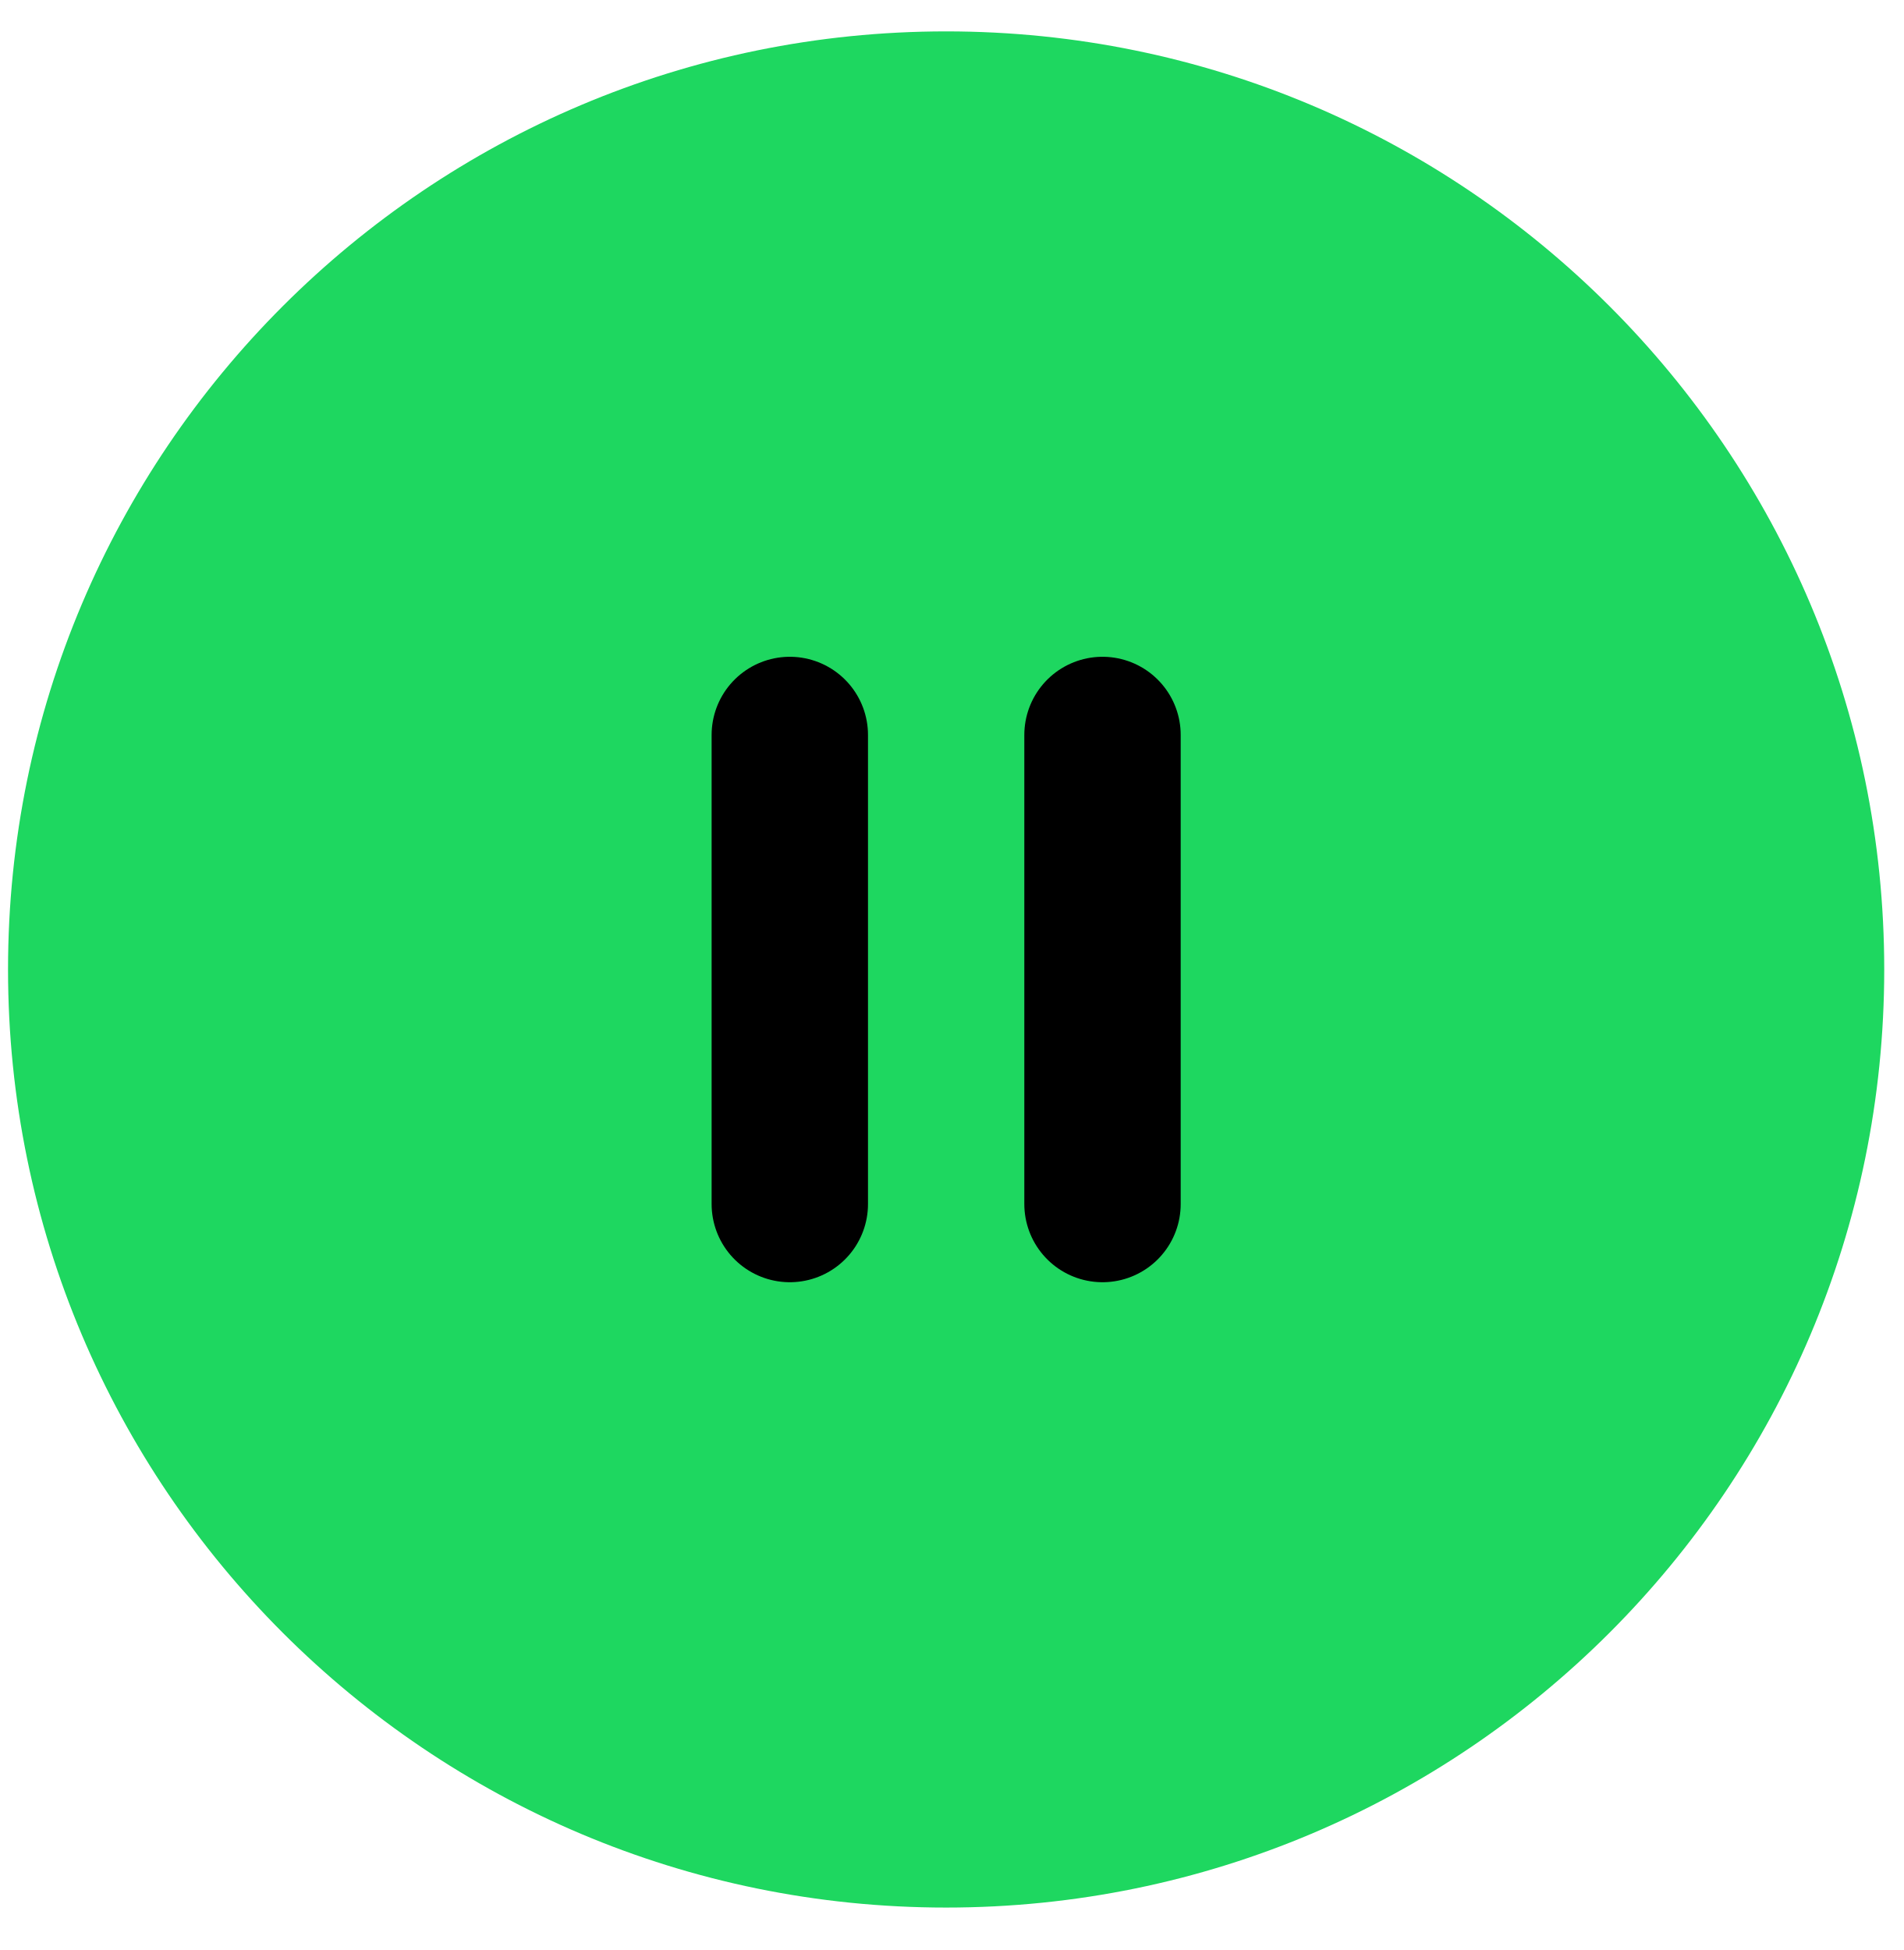
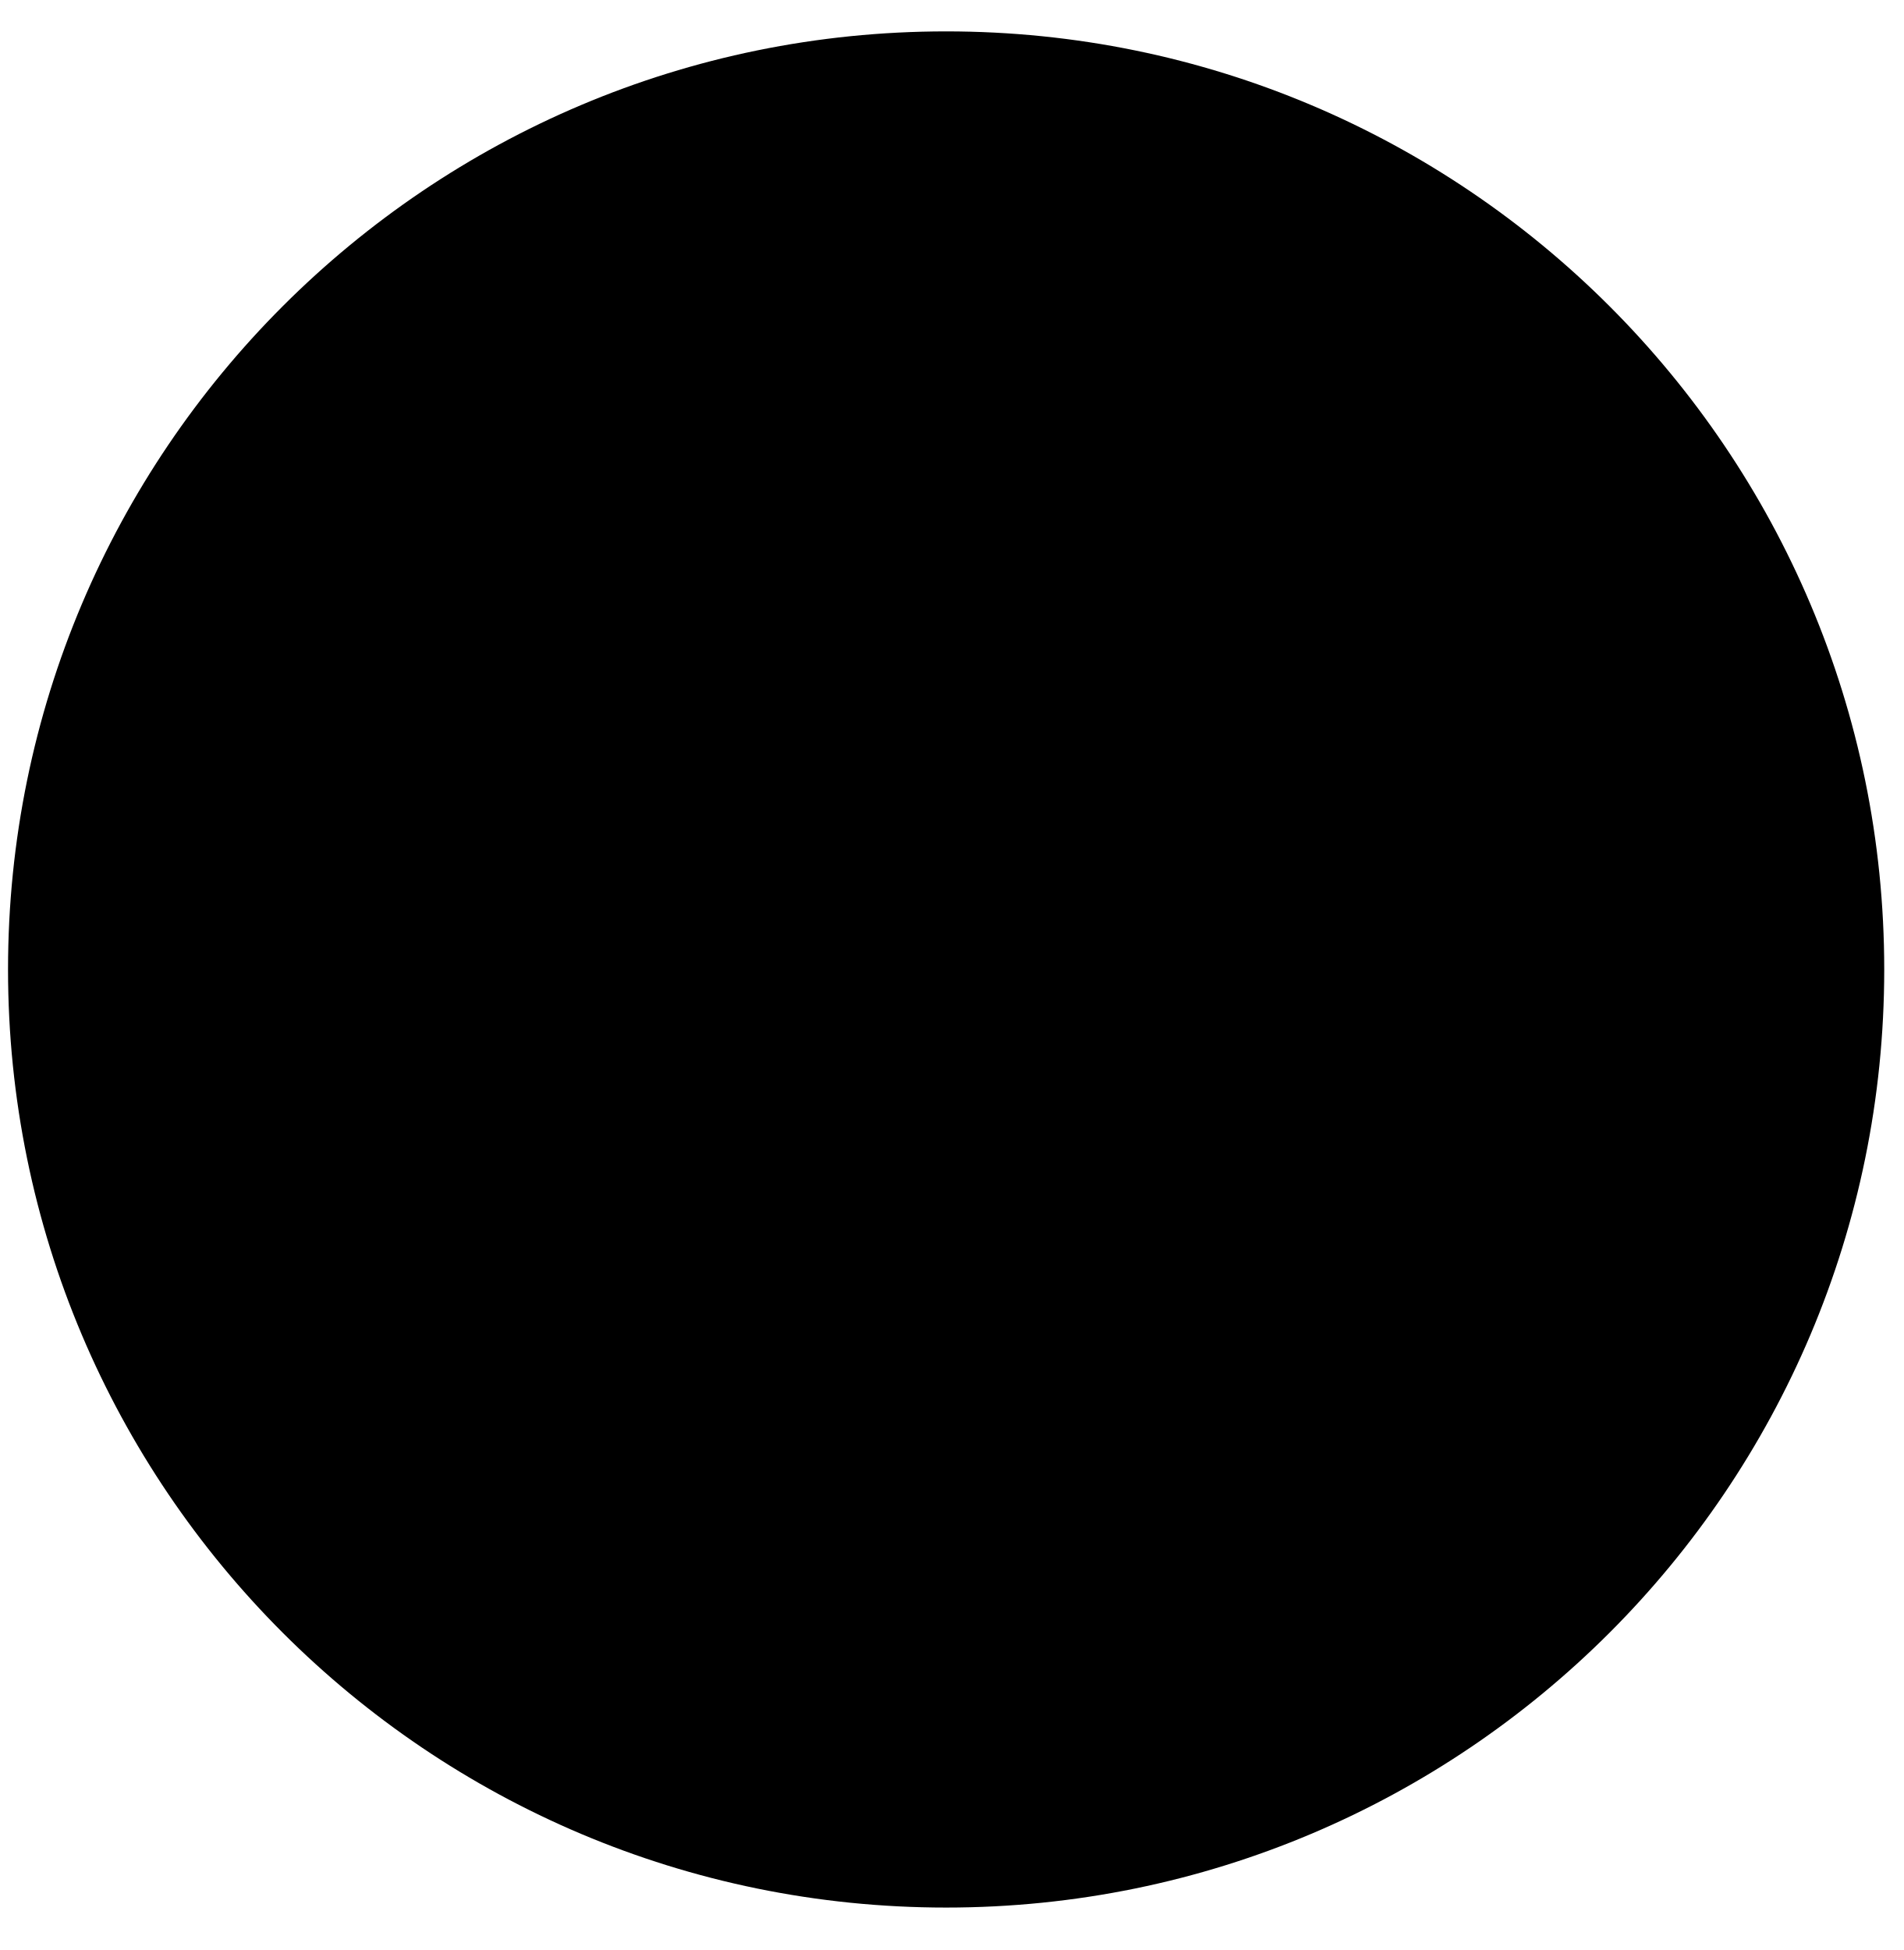
- <svg xmlns="http://www.w3.org/2000/svg" width="41" height="42" viewBox="0 0 41 42" fill="none">
-   <circle cx="20.378" cy="20.881" r="20.205" fill="#1ED760" />
+ <svg xmlns="http://www.w3.org/2000/svg" viewBox="0 0 41 42" fill="none">
+   <circle cx="20.378" cy="20.881" r="20.205" fill="currentColor" />
  <path d="M17.011 15.83V25.933" stroke="black" stroke-width="3.368" stroke-linecap="round" />
  <path d="M23.746 15.83V25.933" stroke="black" stroke-width="3.368" stroke-linecap="round" />
</svg>
